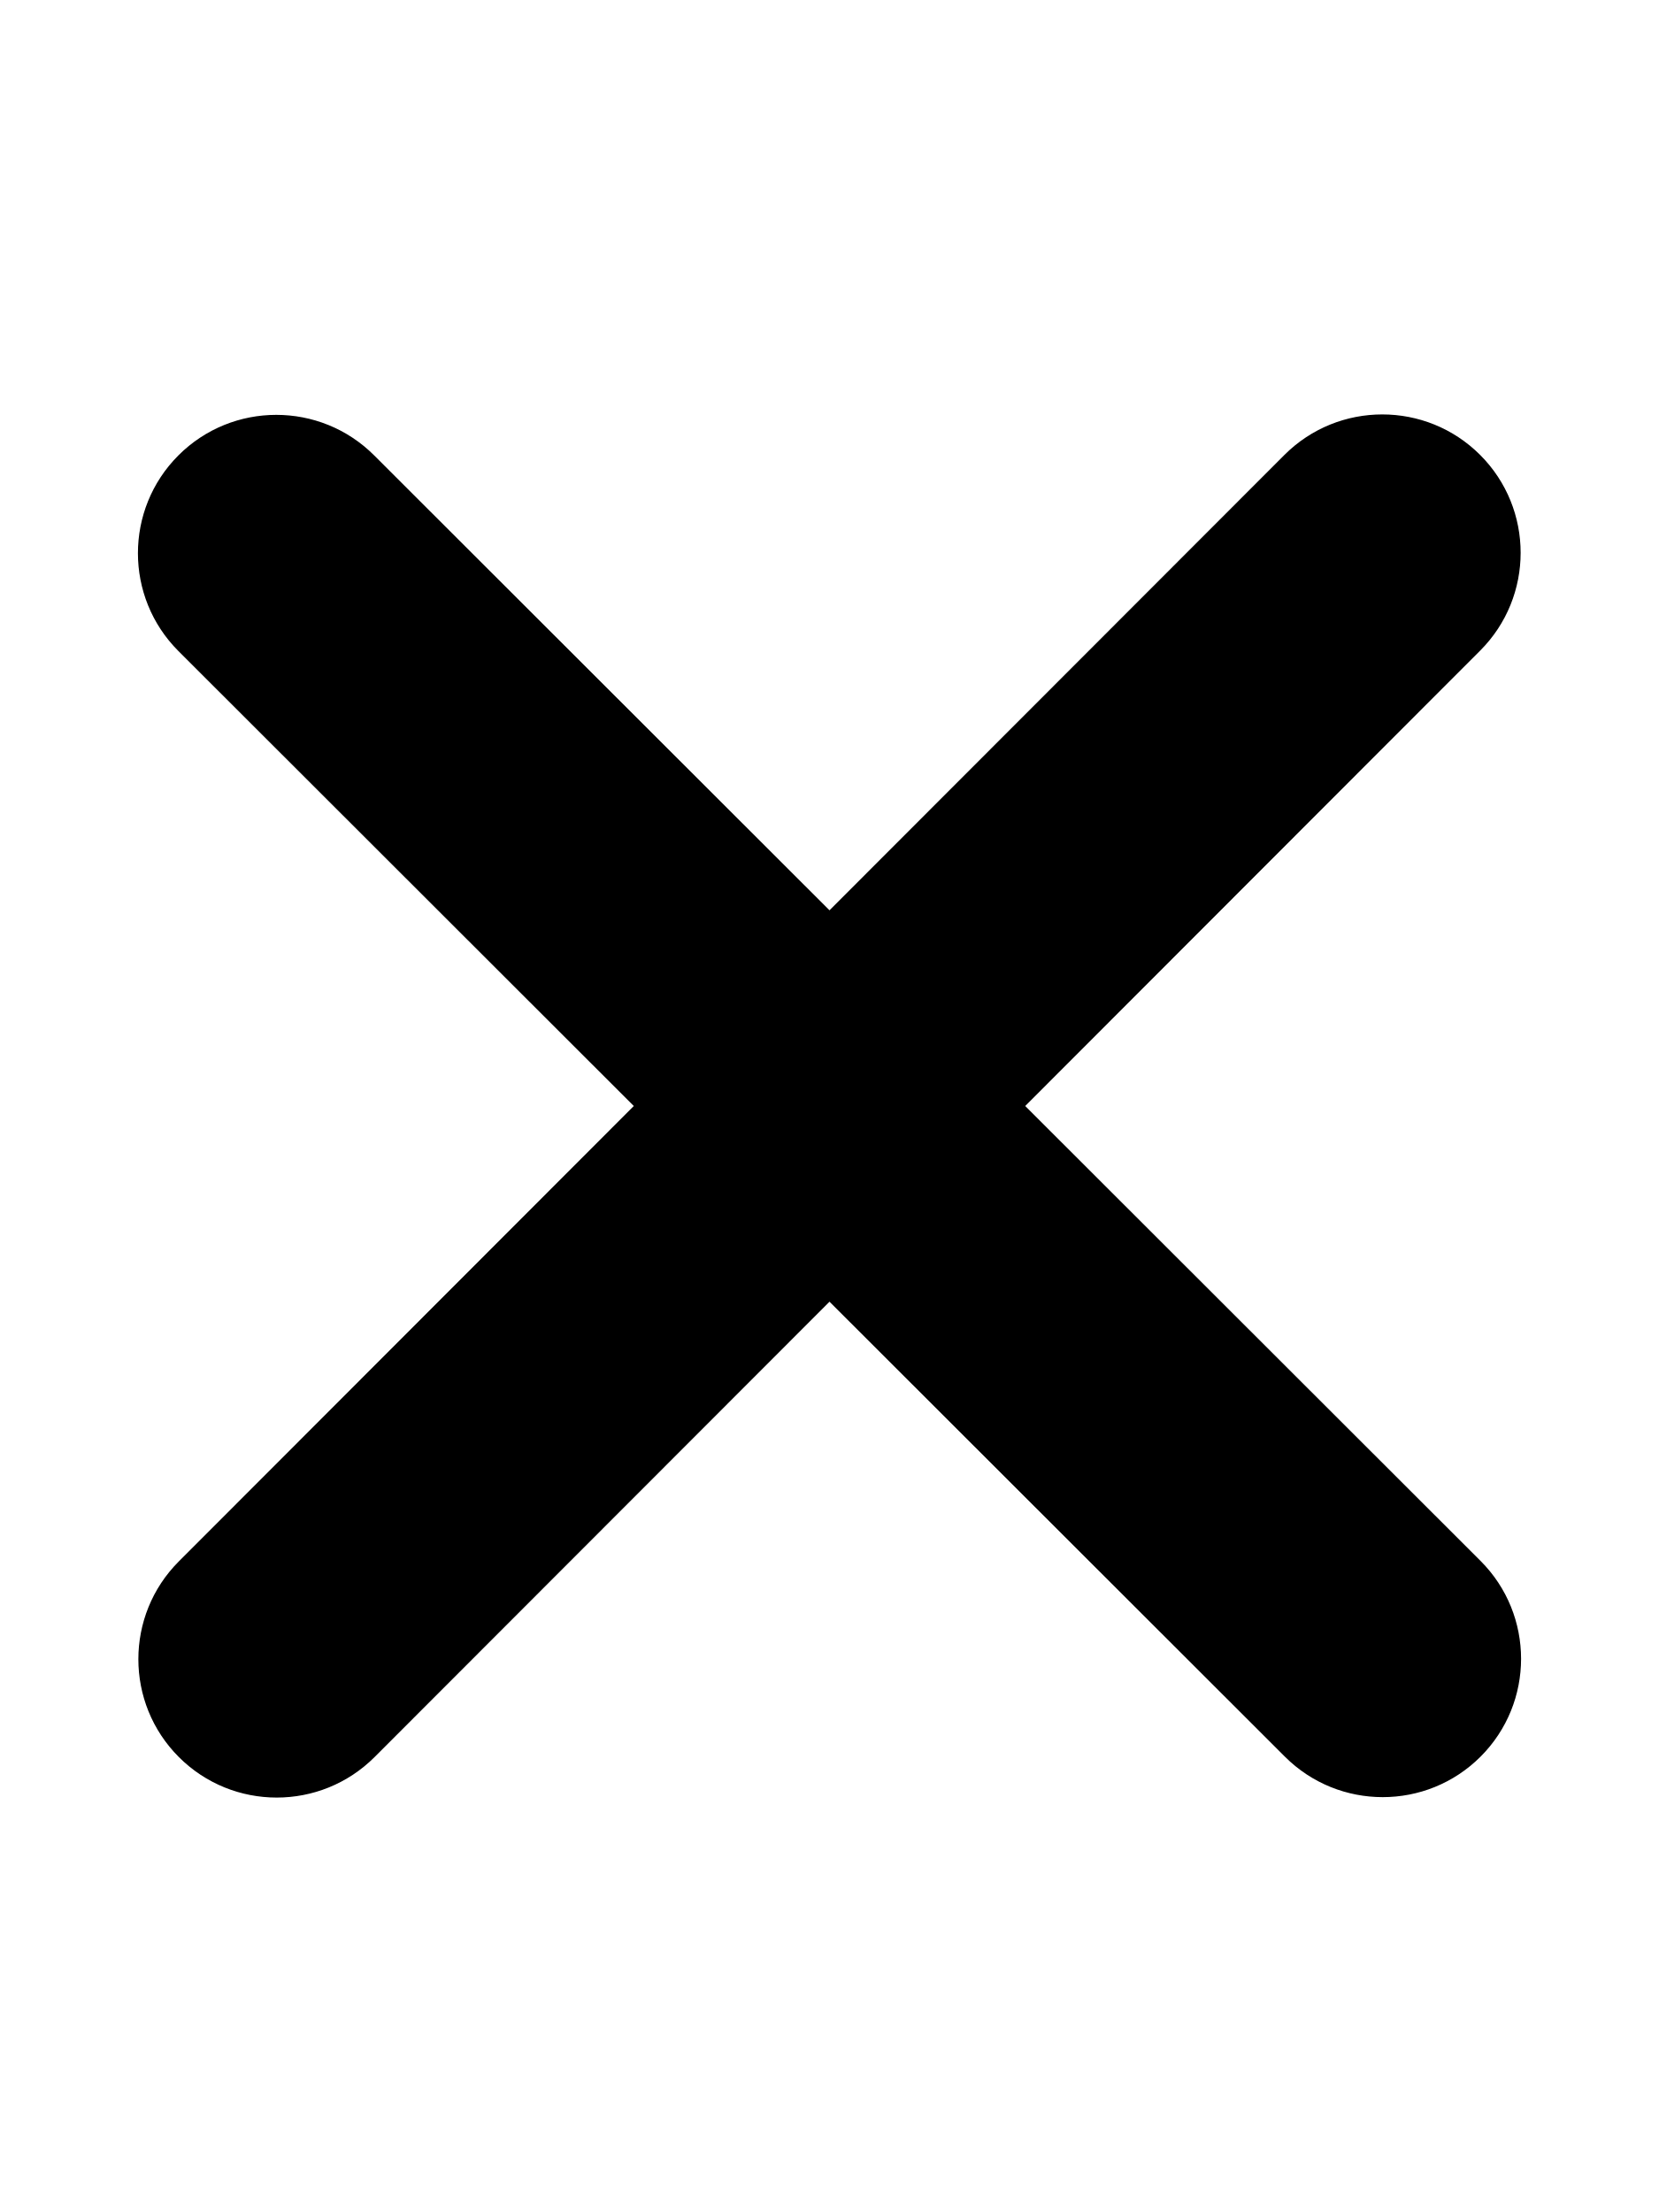
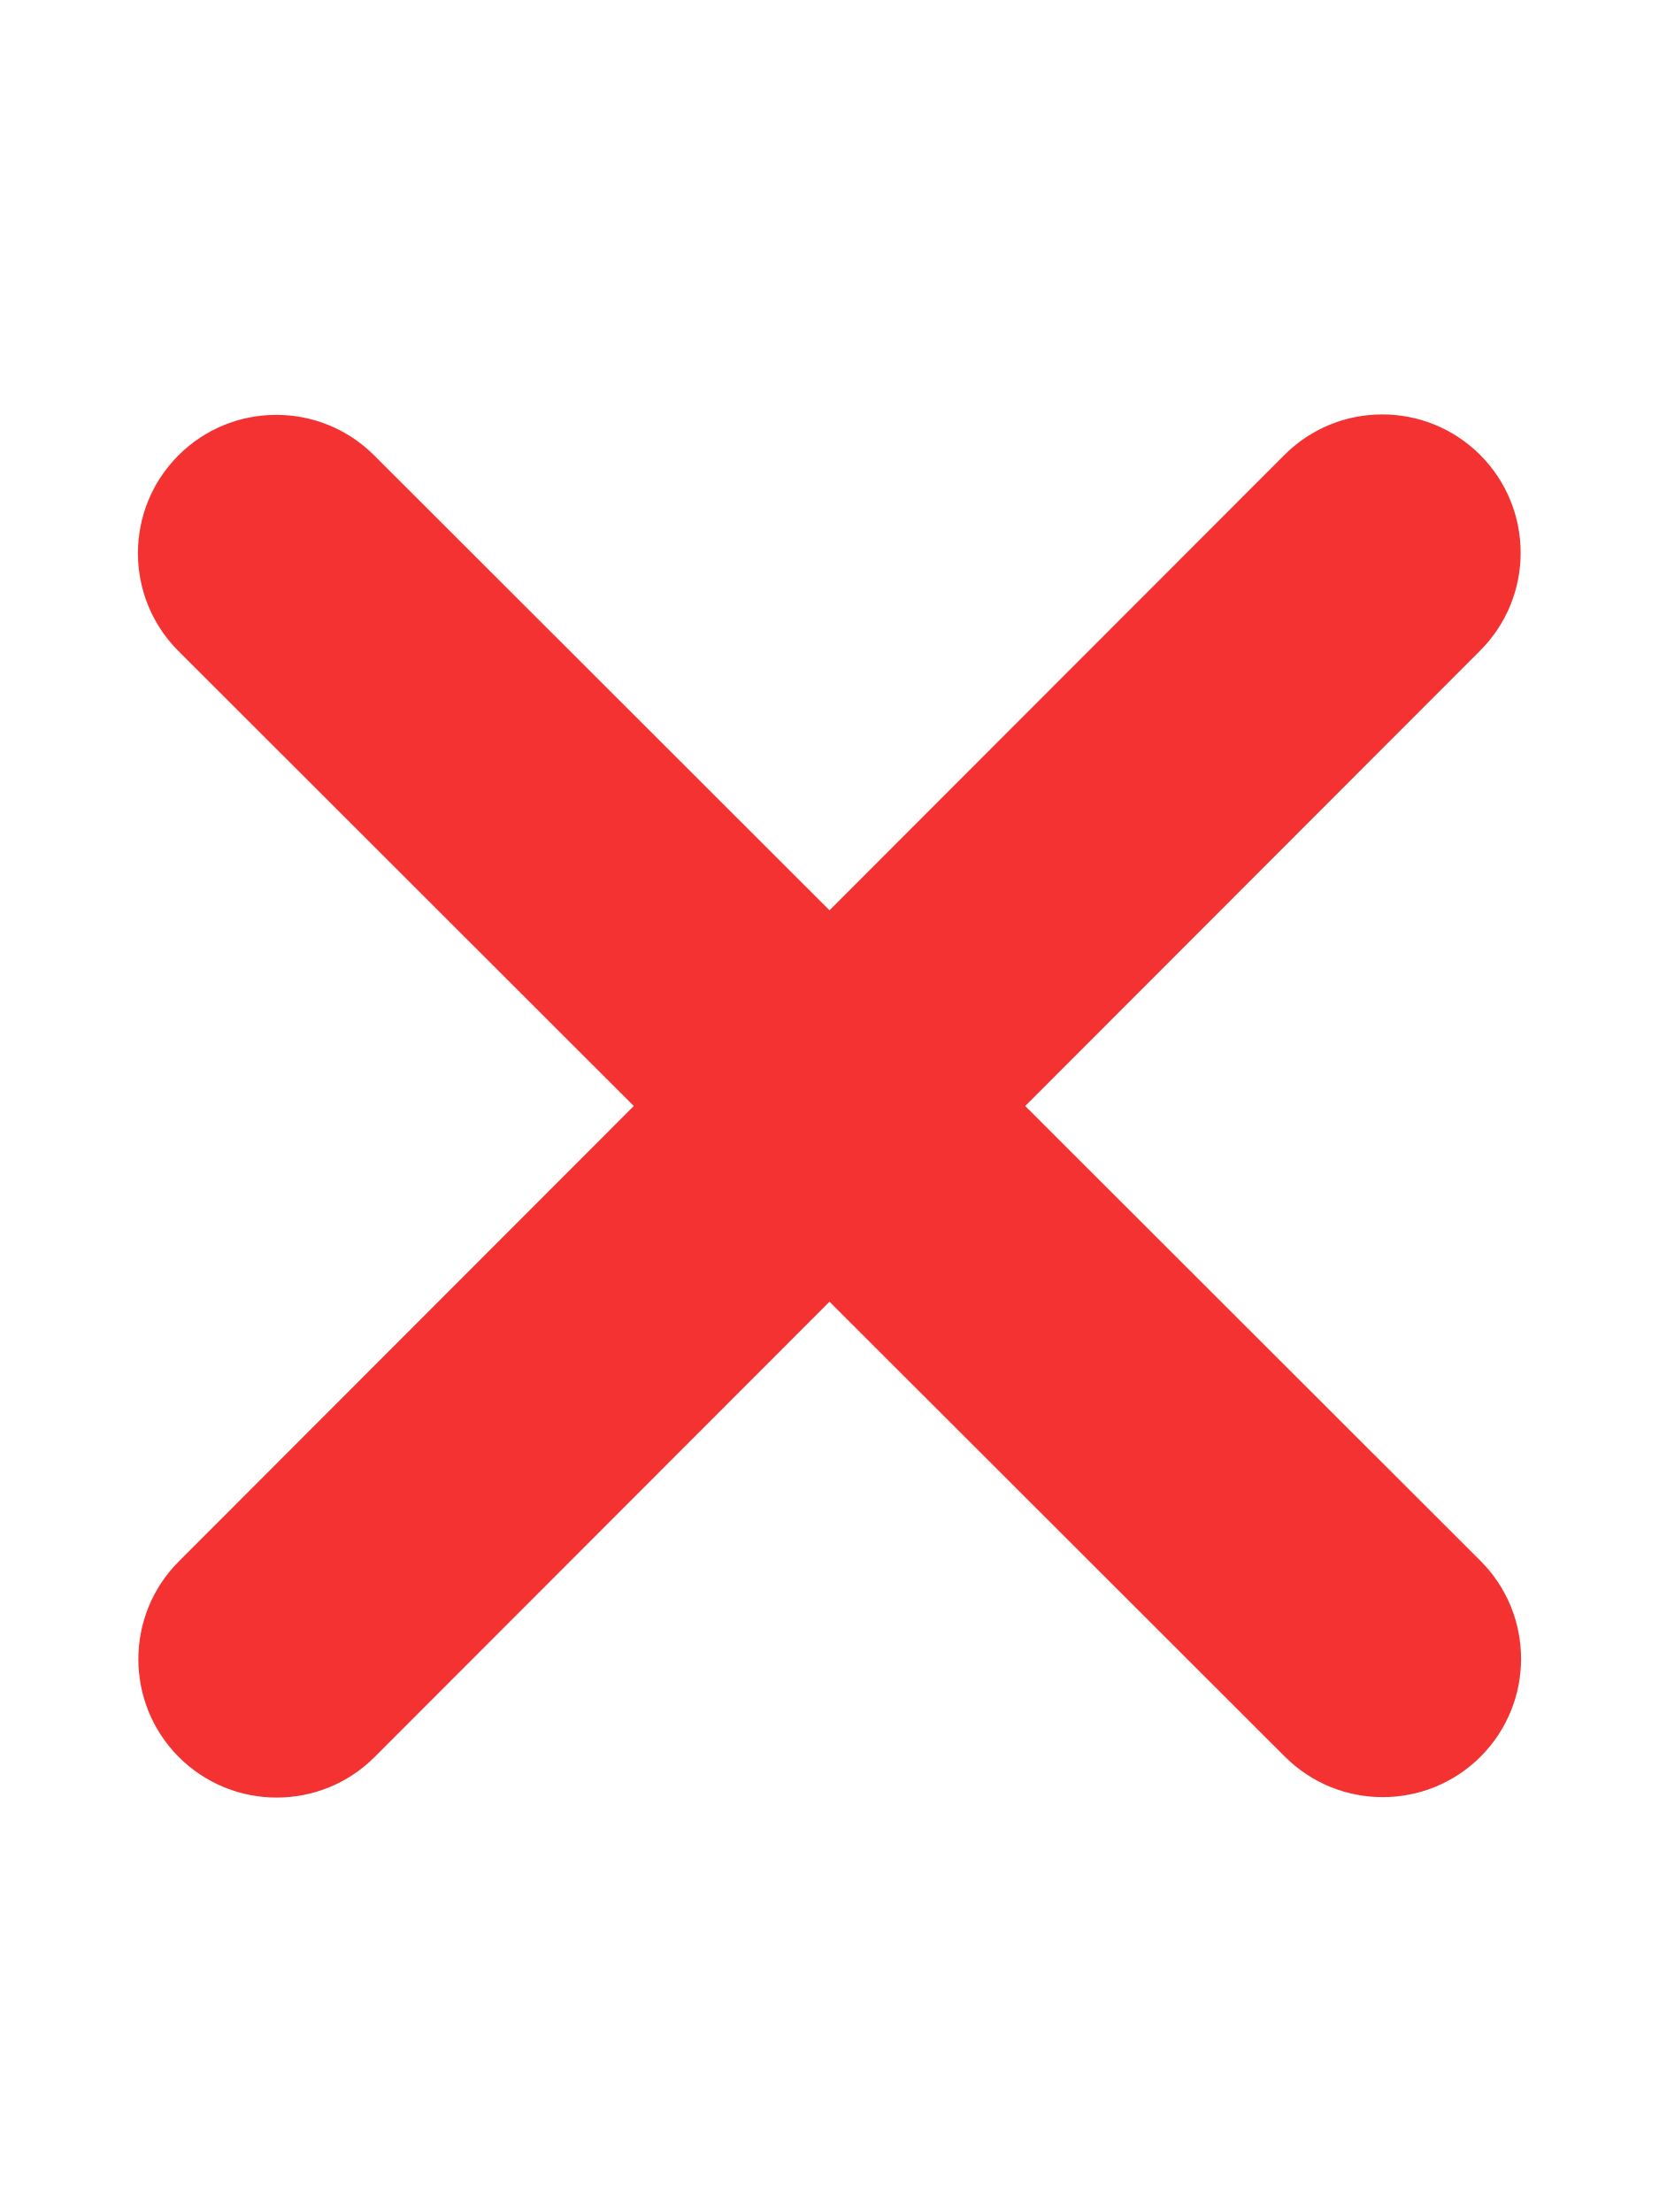
<svg xmlns="http://www.w3.org/2000/svg" viewBox="0 0 384 512">
-   <path d="M342.6 150.6c12.5-12.5 12.5-32.8 0-45.3s-32.8-12.5-45.3 0L192 210.7 86.6 105.4c-12.5-12.5-32.8-12.5-45.3 0s-12.5 32.8 0 45.3L146.7 256 41.4 361.4c-12.5 12.5-12.5 32.8 0 45.3s32.8 12.5 45.3 0L192 301.3 297.4 406.6c12.5 12.5 32.8 12.5 45.3 0s12.5-32.8 0-45.3L237.3 256 342.6 150.6z" />
+   <path fill="#f53232" d="M342.6 150.6c12.5-12.5 12.5-32.8 0-45.3s-32.8-12.5-45.3 0L192 210.7 86.6 105.4c-12.5-12.5-32.8-12.5-45.3 0s-12.5 32.8 0 45.3L146.7 256 41.4 361.4c-12.5 12.5-12.5 32.8 0 45.3s32.8 12.5 45.3 0L192 301.3 297.4 406.6c12.5 12.5 32.8 12.5 45.3 0s12.5-32.8 0-45.3L237.3 256 342.6 150.6z" />
</svg>
